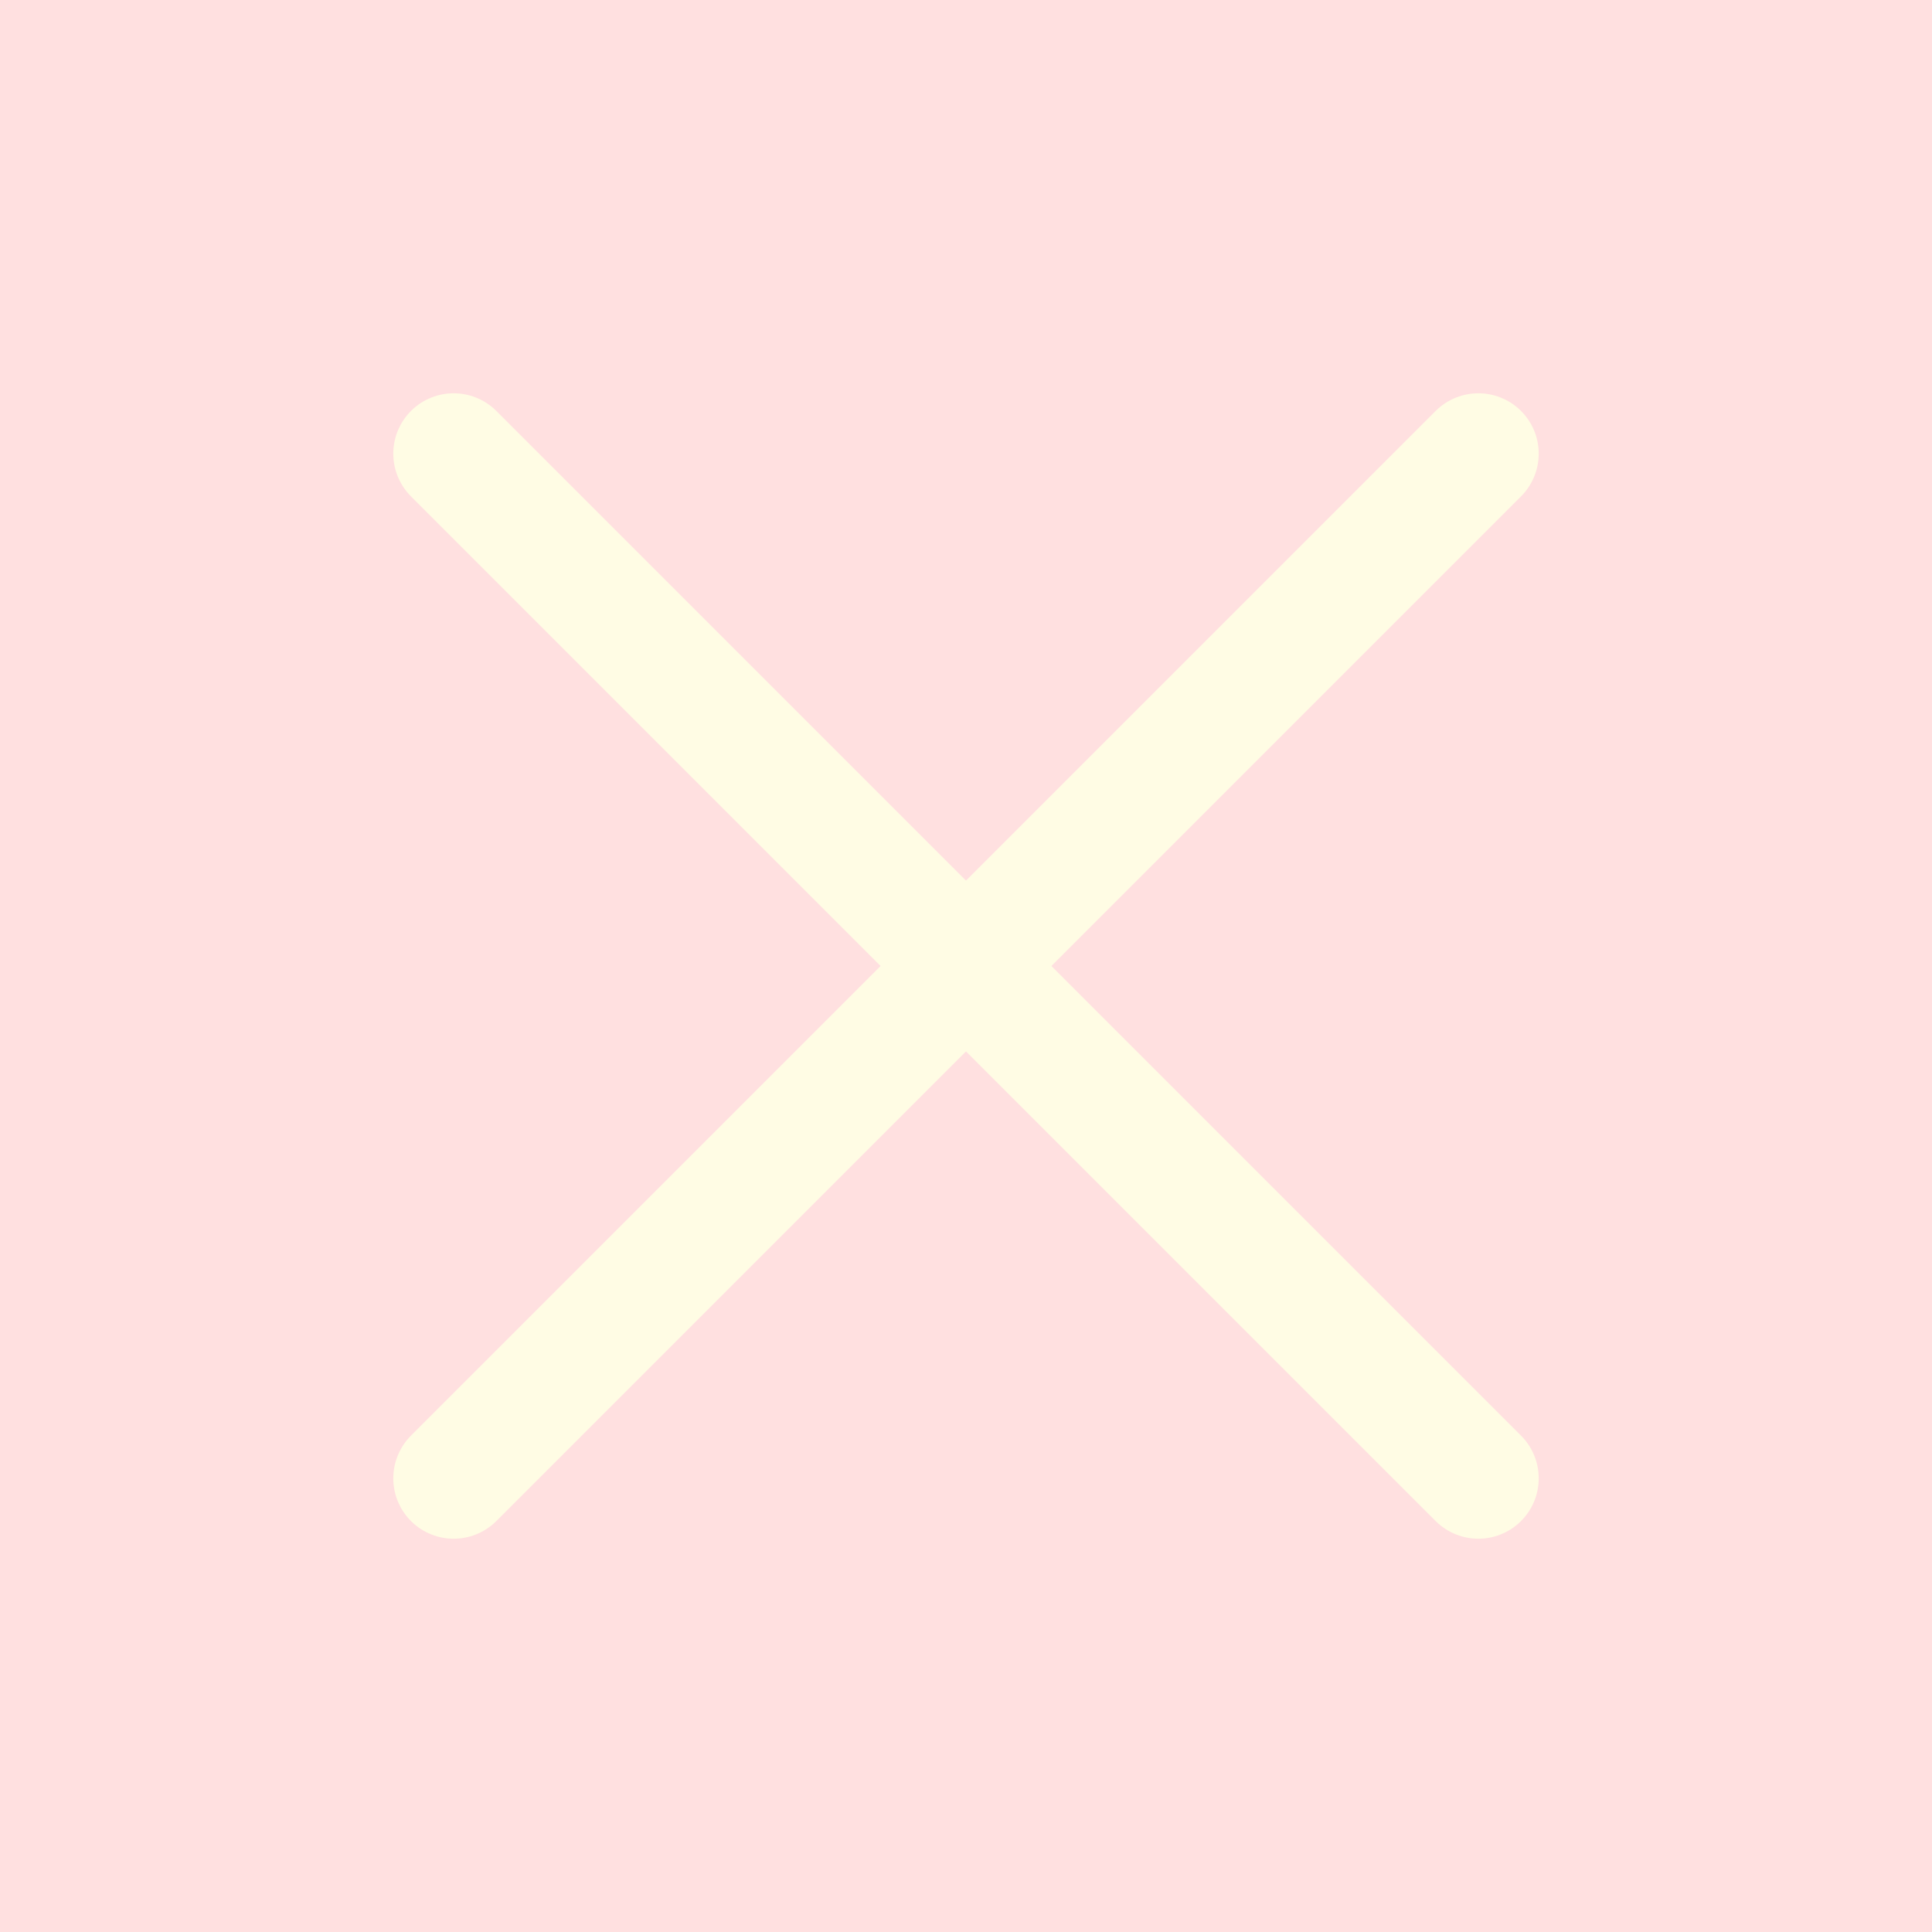
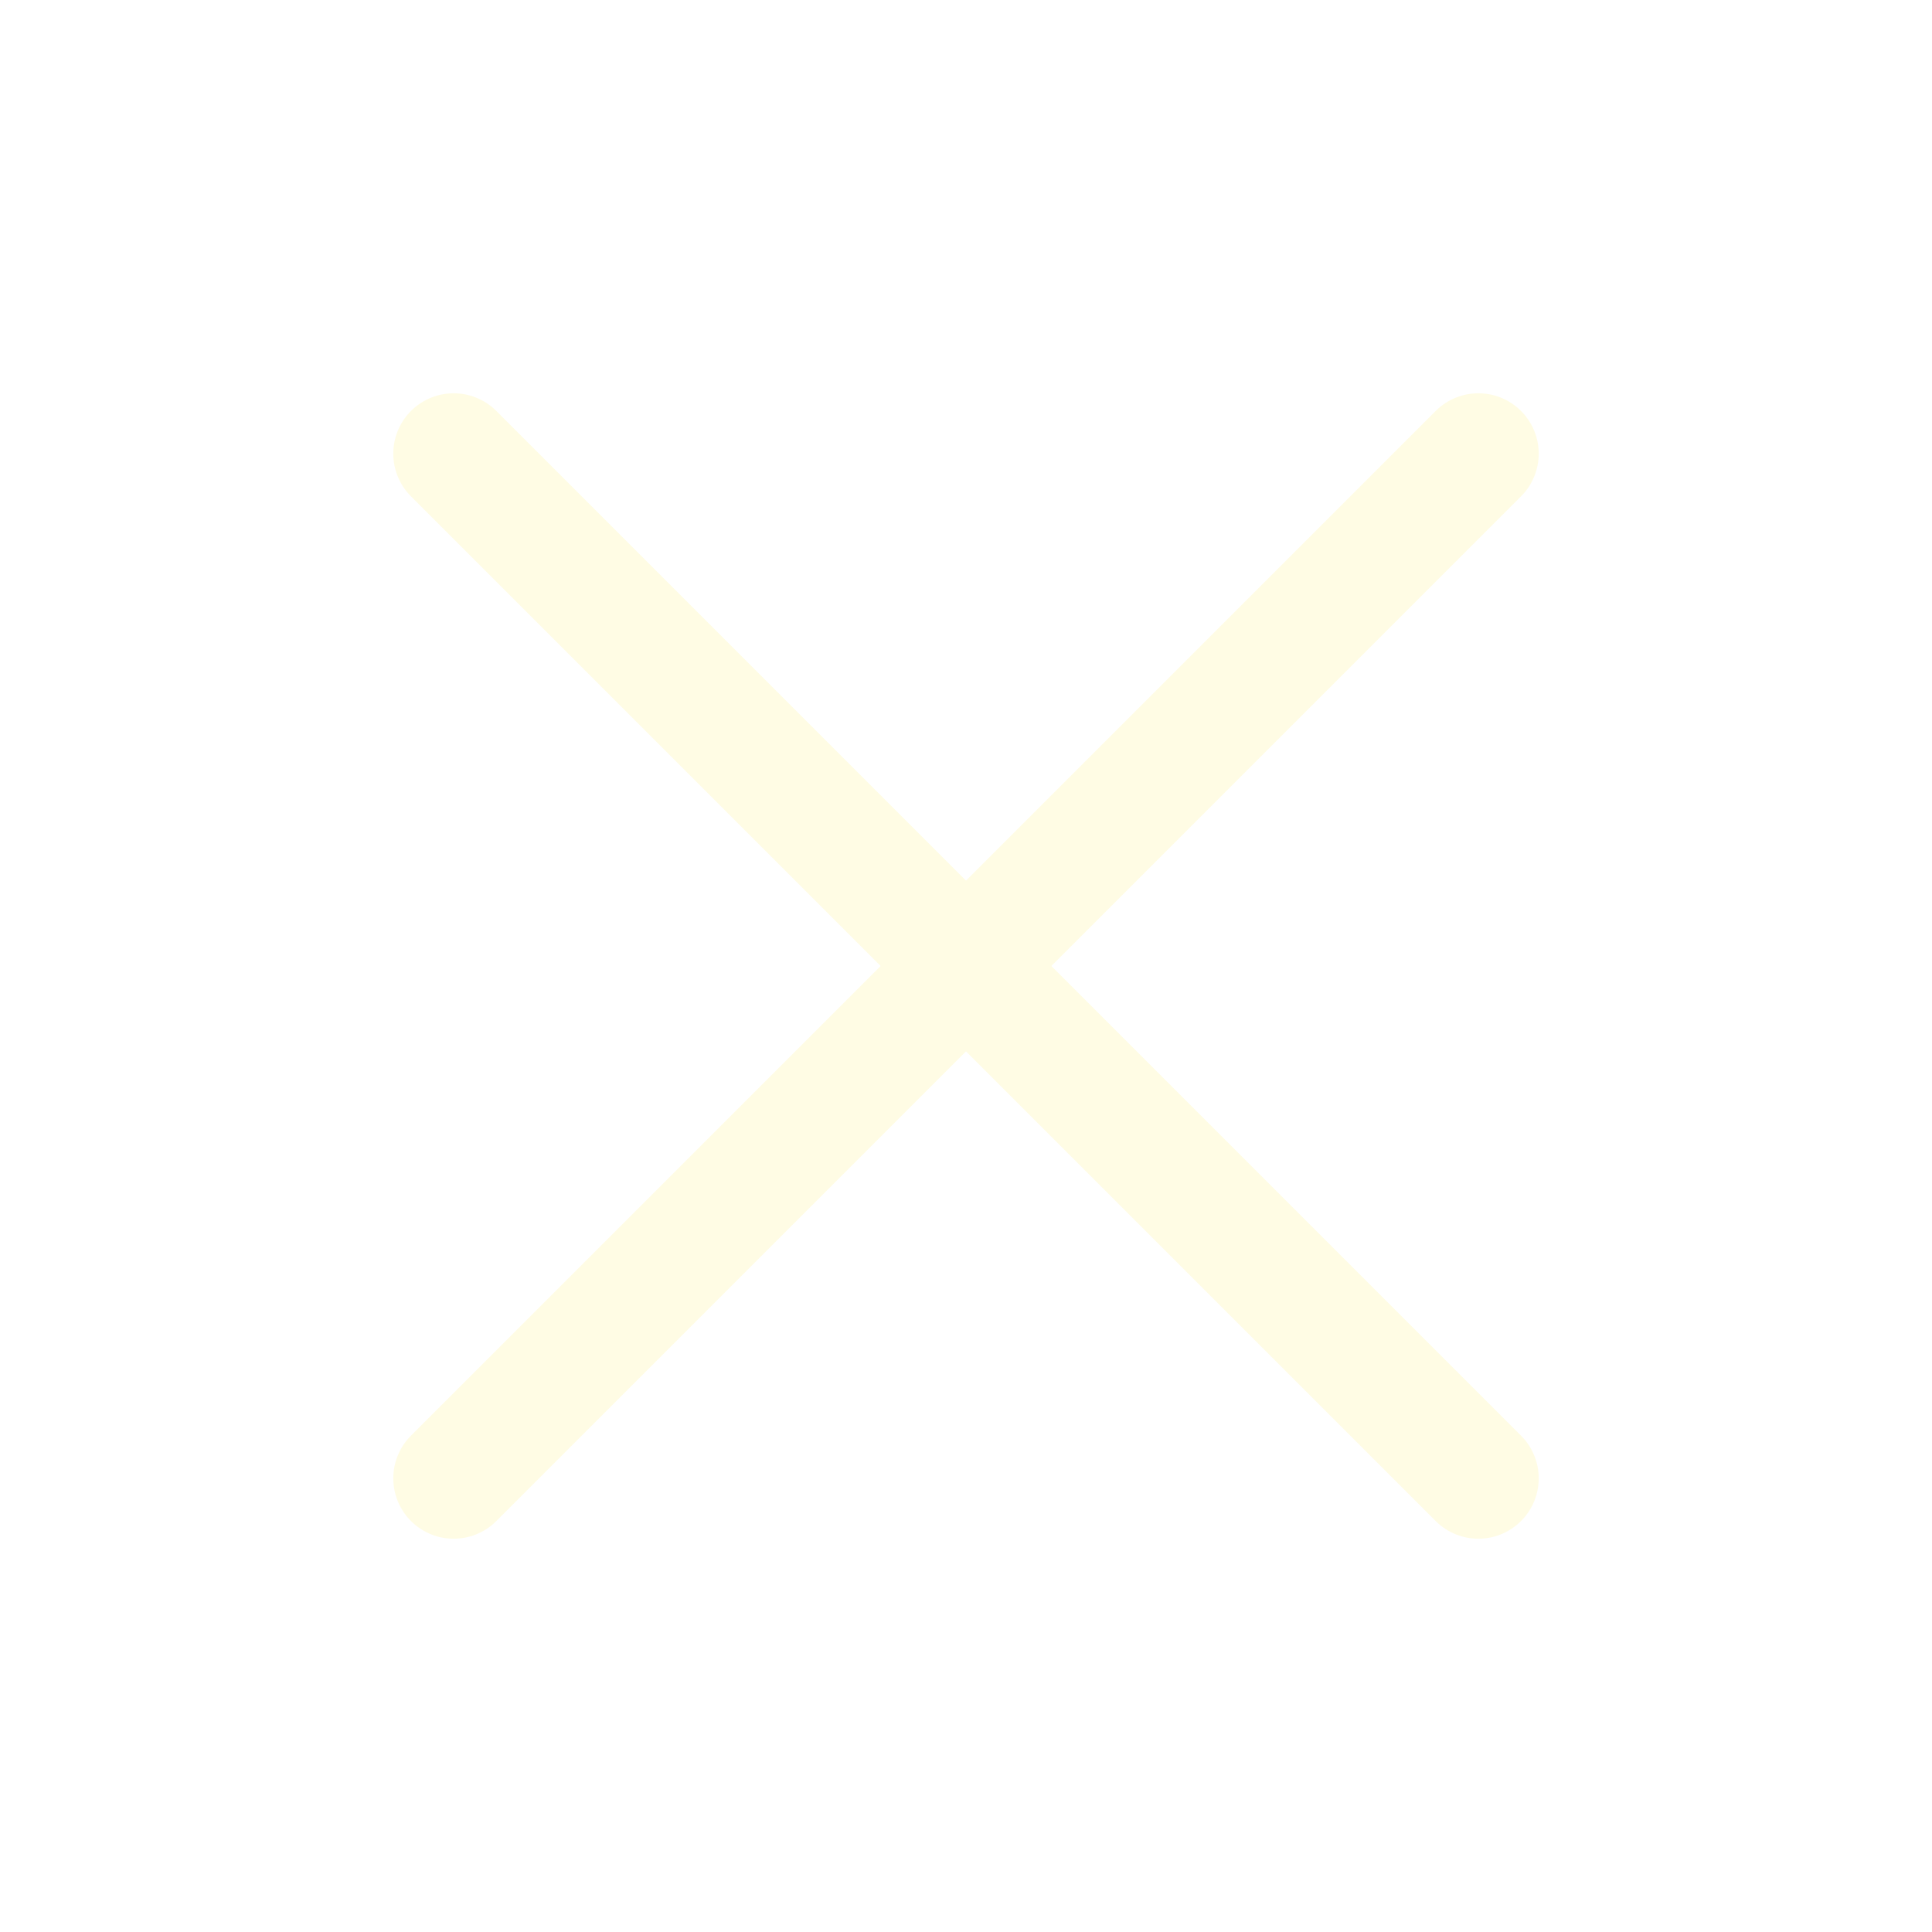
<svg xmlns="http://www.w3.org/2000/svg" width="16" height="16" viewBox="0 0 16 16" fill="none">
-   <rect width="16" height="16" fill="#FFE0E0" />
  <path d="M12.243 3.757L3.757 12.243" stroke="#FFFCE4" stroke-linecap="round" />
  <path d="M12.243 12.243L3.757 3.757" stroke="#FFFCE4" stroke-linecap="round" />
</svg>
